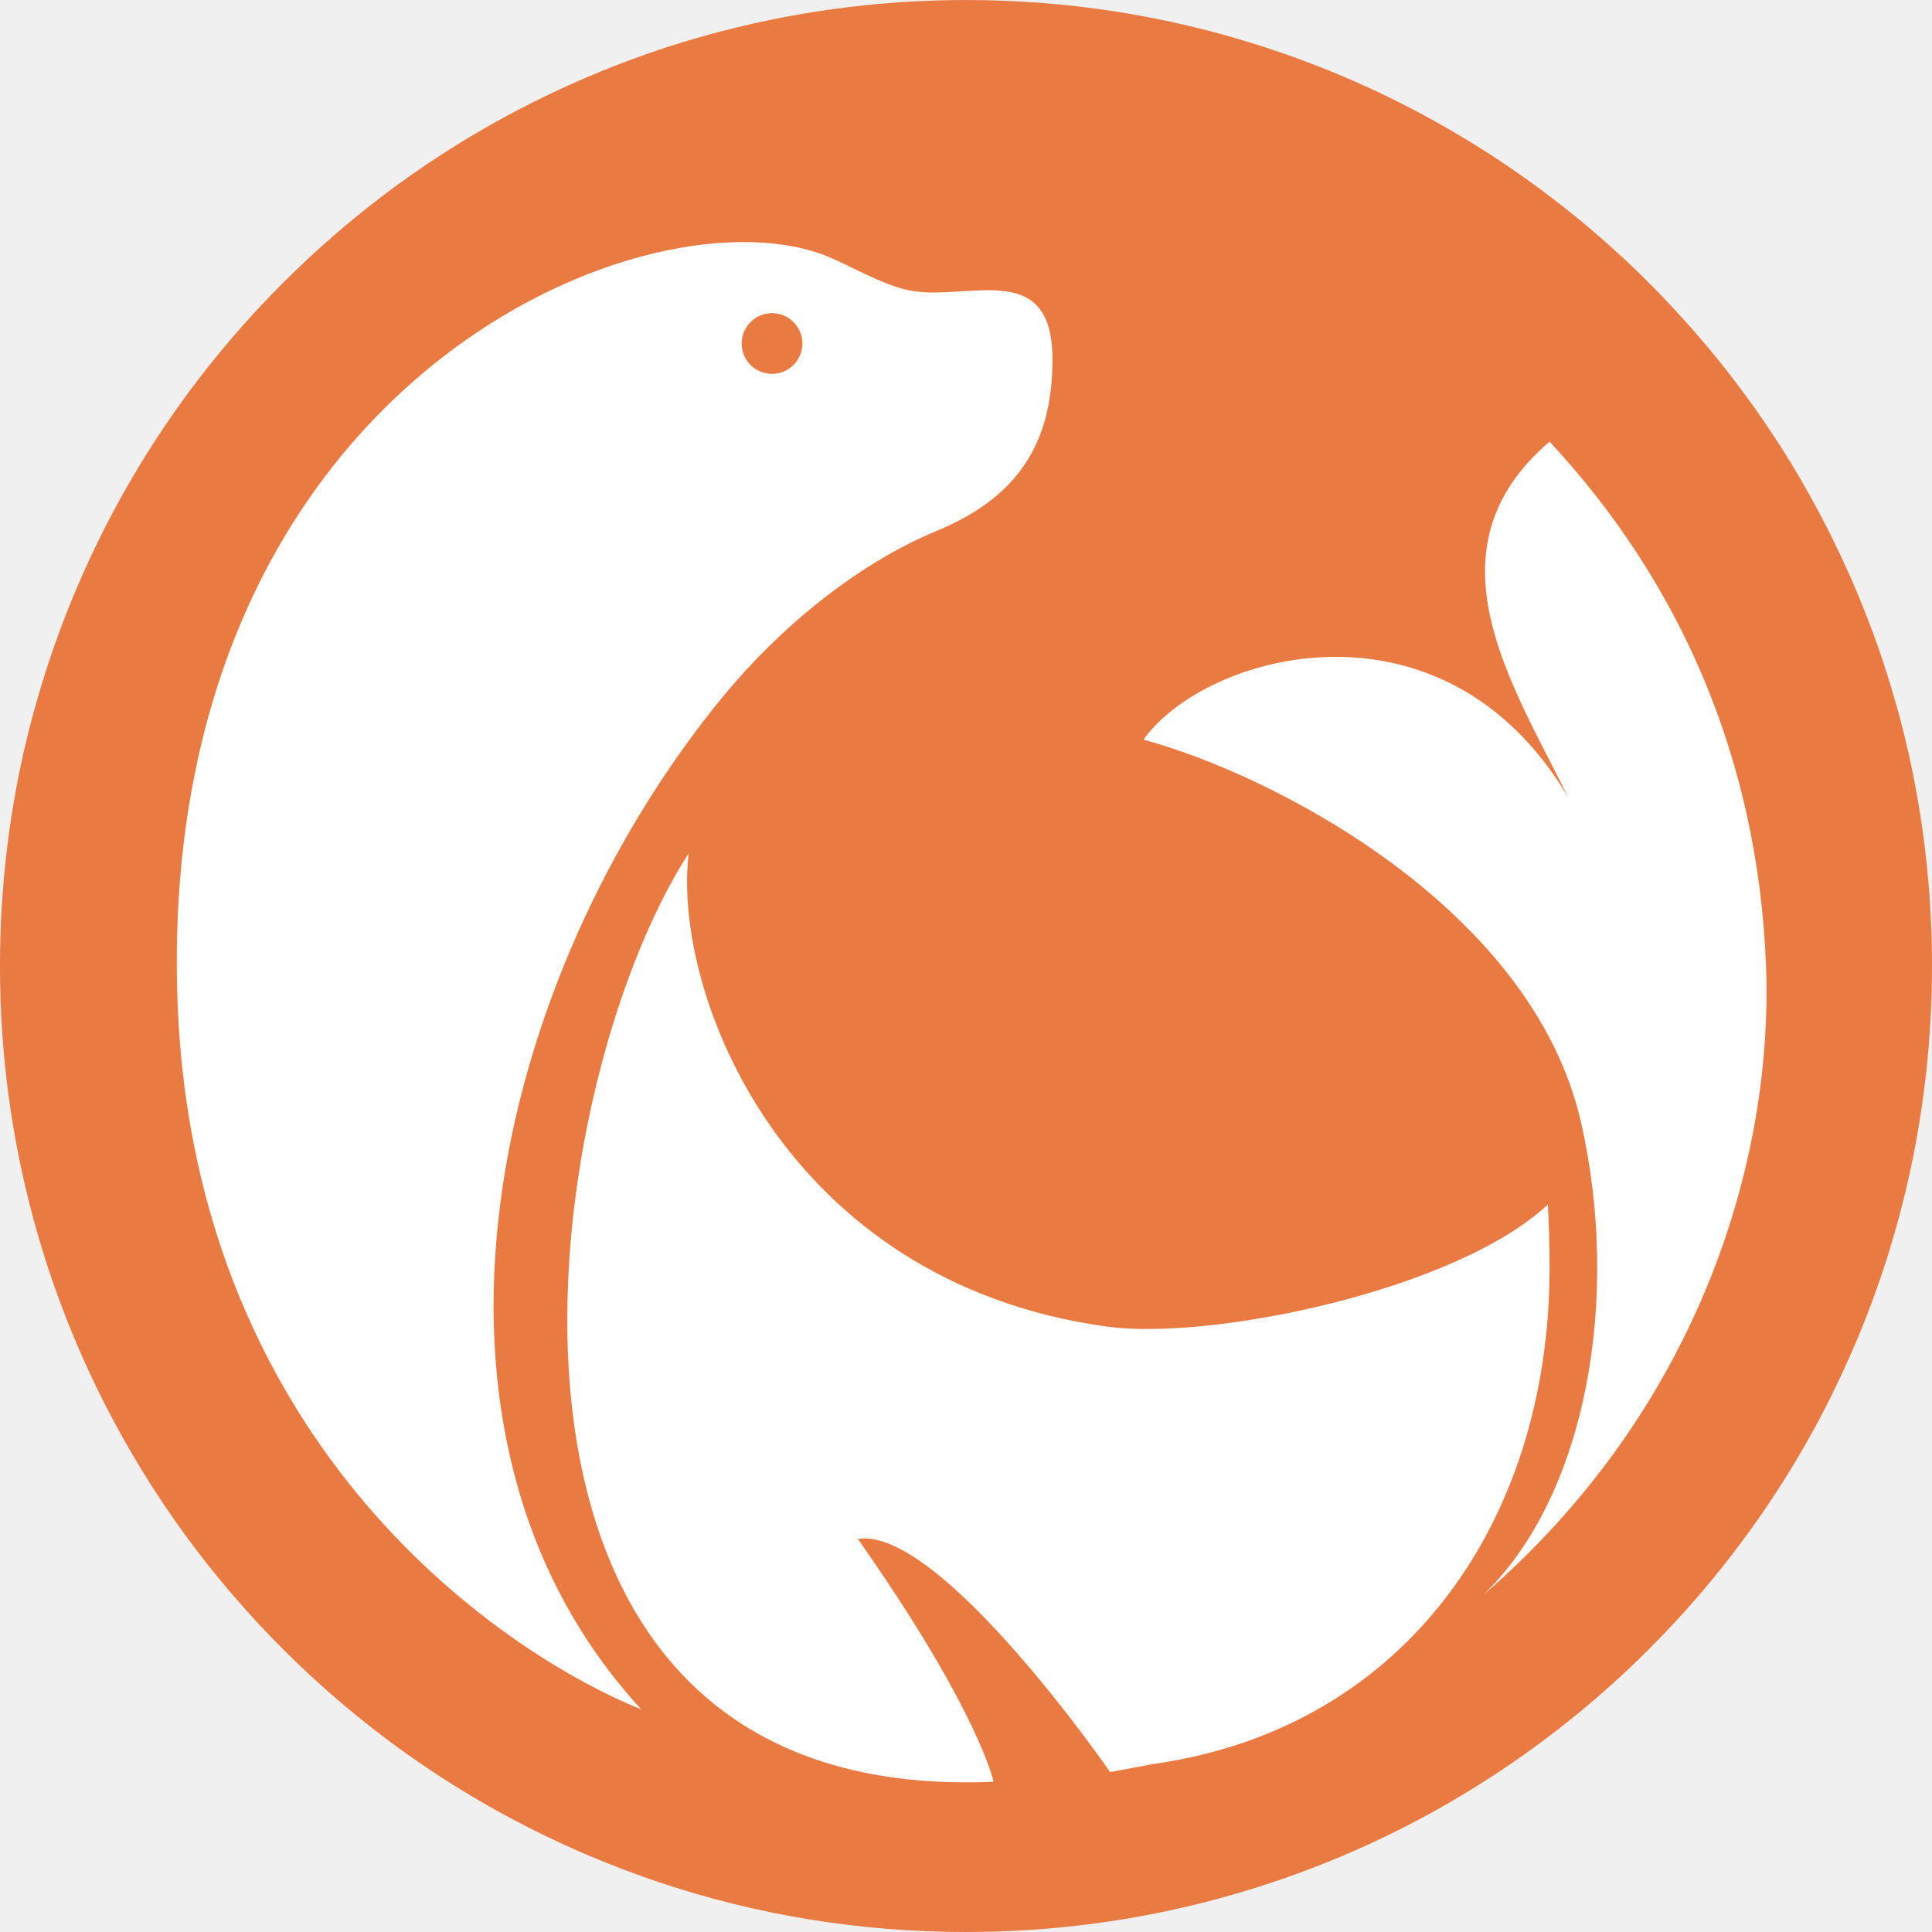
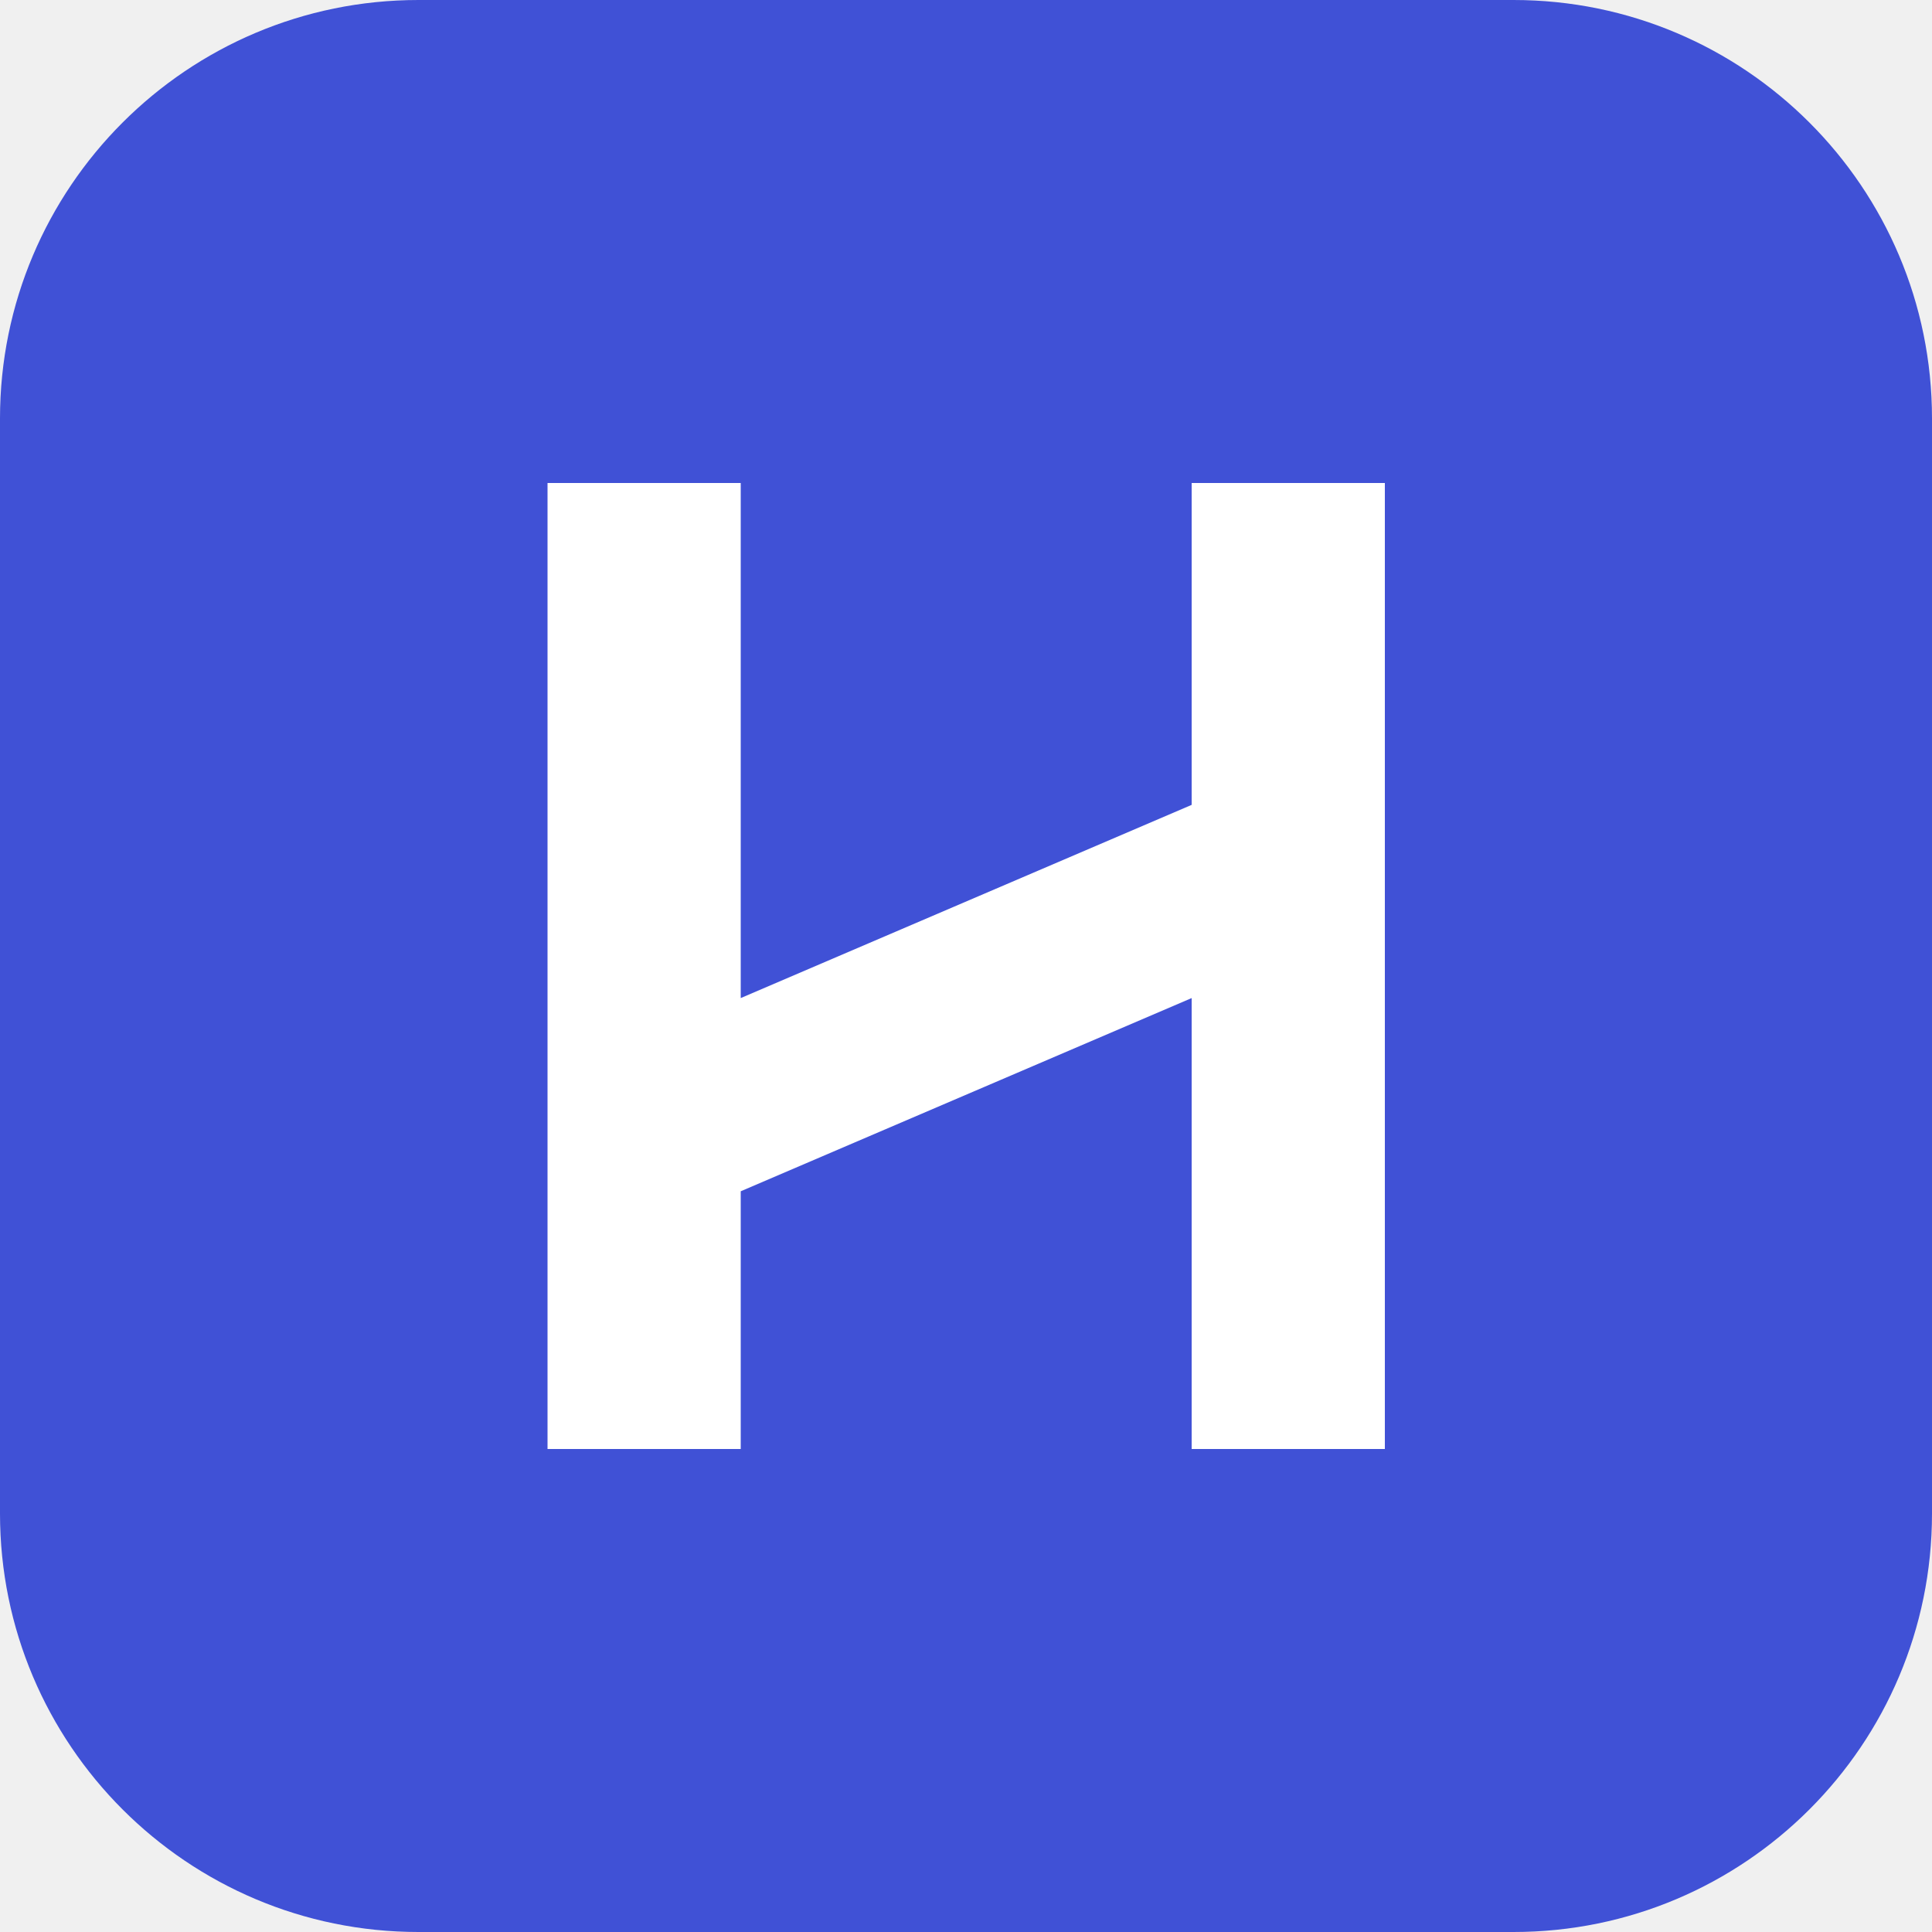
- <svg xmlns="http://www.w3.org/2000/svg" height="180" width="180" viewBox="0 0 180 180">
-   <circle fill="white" cx="90" cy="90" r="88" />
-   <path fill="#e97a42" d="M 178.224 72.09 c -0.296 -1.463 -0.627 -2.919 -0.996 -4.364 -0.293 -1.151 -0.616 -2.293 -0.956 -3.433 -0.301 -1.008 -0.612 -2.014 -0.95 -3.012 -0.531 -1.578 -1.113 -3.142 -1.735 -4.694 -0.216 -0.54 -0.433 -1.082 -0.661 -1.618 -0.195 -0.462 -0.399 -0.917 -0.601 -1.375 -0.262 -0.591 -0.53 -1.177 -0.804 -1.762 -0.074 -0.159 -0.151 -0.315 -0.226 -0.474 -0.209 -0.441 -0.422 -0.881 -0.638 -1.318 -0.076 -0.154 -0.153 -0.306 -0.229 -0.459 -0.236 -0.471 -0.477 -0.939 -0.721 -1.406 -0.053 -0.101 -0.105 -0.201 -0.158 -0.302 -1.143 -2.16 -2.367 -4.269 -3.68 -6.322 -0.116 -0.181 -0.237 -0.359 -0.355 -0.539 -0.094 -0.144 -0.189 -0.288 -0.284 -0.432 -0.284 -0.431 -0.57 -0.861 -0.862 -1.287 -0.112 -0.164 -0.225 -0.326 -0.338 -0.489 -0.193 -0.279 -0.382 -0.56 -0.579 -0.836 -0.089 -0.125 -0.182 -0.249 -0.273 -0.374 -0.13 -0.182 -0.264 -0.362 -0.395 -0.542 -0.277 -0.38 -0.556 -0.76 -0.838 -1.135 -0.15 -0.199 -0.303 -0.395 -0.454 -0.593 -0.21 -0.274 -0.417 -0.552 -0.63 -0.823 -0.055 -0.069 -0.111 -0.136 -0.166 -0.205 -0.482 -0.61 -0.971 -1.216 -1.47 -1.814 -0.129 -0.155 -0.262 -0.306 -0.392 -0.461 -0.402 -0.476 -0.808 -0.95 -1.22 -1.417 -0.186 -0.212 -0.375 -0.422 -0.563 -0.631 -0.384 -0.428 -0.773 -0.854 -1.167 -1.276 -0.176 -0.189 -0.351 -0.379 -0.529 -0.567 -0.564 -0.595 -1.134 -1.186 -1.716 -1.768 -1.091 -1.091 -2.207 -2.15 -3.346 -3.178 -1.016 -0.919 -2.05 -1.815 -3.103 -2.684 -0.772 -0.636 -1.557 -1.255 -2.348 -1.864 -3.465 -2.67 -7.112 -5.075 -10.927 -7.209 -2.869 -1.604 -5.83 -3.06 -8.883 -4.351 -2.443 -1.033 -4.922 -1.948 -7.428 -2.756 -8.879 -2.863 -18.13 -4.318 -27.605 -4.318 -3.19 0 -6.354 0.169 -9.488 0.496 -4.036 0.421 -8.019 1.114 -11.94 2.073 -1.732 0.423 -3.452 0.892 -5.157 1.42 -2.856 0.883 -5.673 1.912 -8.447 3.085 -2.645 1.118 -5.222 2.357 -7.729 3.711 -2.574 1.39 -5.073 2.901 -7.494 4.533 -1.195 0.805 -2.37 1.64 -3.527 2.503 -1.156 0.864 -2.292 1.756 -3.408 2.676 -0.553 0.456 -1.1 0.919 -1.643 1.389 -1.649 1.427 -3.252 2.92 -4.806 4.473 -2.582 2.582 -4.991 5.299 -7.222 8.138 -0.892 1.135 -1.756 2.292 -2.59 3.467 -0.417 0.588 -0.827 1.18 -1.23 1.778 -0.403 0.597 -0.798 1.199 -1.186 1.806 -0.388 0.607 -0.769 1.218 -1.143 1.835 -2.241 3.697 -4.216 7.562 -5.916 11.582 -1.095 2.589 -2.059 5.217 -2.901 7.877 -0.153 0.482 -0.3 0.965 -0.444 1.449 -0.339 1.14 -0.663 2.282 -0.956 3.433 -0.369 1.446 -0.7 2.901 -0.996 4.364 -1.034 5.121 -1.618 10.343 -1.749 15.637 -0.018 0.757 -0.028 1.514 -0.028 2.274 0 1.123 0.02 2.244 0.062 3.361 0.285 7.82 1.568 15.475 3.825 22.879 0.044 0.147 0.088 0.295 0.133 0.441 0.877 2.823 1.894 5.608 3.054 8.35 0.85 2.009 1.769 3.98 2.755 5.912 0.539 1.057 1.105 2.099 1.685 3.132 4.013 7.142 8.98 13.698 14.846 19.564 7.713 7.713 16.611 13.878 26.477 18.352 0.705 0.32 1.415 0.632 2.131 0.935 2.081 0.88 4.185 1.679 6.313 2.396 9.217 3.106 18.85 4.677 28.719 4.677 8.031 0 15.902 -1.047 23.522 -3.107 0.633 -0.172 1.266 -0.35 1.895 -0.535 0.757 -0.222 1.509 -0.456 2.26 -0.698 0.717 -0.232 1.431 -0.474 2.145 -0.723 1.752 -0.616 3.49 -1.281 5.211 -2.009 0.755 -0.319 1.503 -0.651 2.247 -0.989 1.237 -0.563 2.459 -1.15 3.664 -1.766 0.644 -0.328 1.283 -0.665 1.917 -1.009 1.654 -0.896 3.274 -1.848 4.865 -2.844 5.736 -3.591 11.06 -7.827 15.912 -12.679 0.775 -0.775 1.534 -1.562 2.278 -2.36 5.204 -5.59 9.636 -11.754 13.246 -18.417 0.343 -0.634 0.68 -1.274 1.009 -1.917 0.482 -0.944 0.943 -1.9 1.392 -2.863 0.471 -1.007 0.928 -2.021 1.364 -3.049 1.22 -2.886 2.281 -5.82 3.187 -8.793 0.559 -1.833 1.056 -3.68 1.494 -5.542 0.108 -0.458 0.211 -0.916 0.312 -1.376 0.194 -0.883 0.373 -1.77 0.539 -2.659 1.02 -5.455 1.542 -11.02 1.542 -16.663 0 -6.074 -0.595 -12.058 -1.776 -17.911 z m -161.733 19.614 c -1.118 -56.662 44.604 -74.877 60.998 -67.647 2.187 0.965 4.732 2.431 7.042 2.96 5.295 1.213 13.432 -3.113 13.521 6.273 0.078 8.156 -3.389 13.108 -10.797 16.177 -7.539 3.124 -14.777 9.181 -19.95 15.493 -21.487 26.216 -31.231 68.556 -7.565 94.296 -13.679 -5.545 -42.418 -25.467 -43.248 -67.552 z m 91.109 72.619 c -0.053 0.008 -4.171 0.775 -4.171 0.775 0 0 -15.862 -22.957 -23.509 -21.719 11.291 16.04 12.649 22.625 12.649 22.625 -0.053 0.001 -0.107 0.001 -0.161 0.003 -51.831 2.131 -42.785 -64.026 -28.246 -86.502 -1.555 13.073 8.878 39.992 39.034 44.1 9.495 1.293 32.302 -3.275 41.015 -11.38 0.098 1.825 0.163 3.85 0.159 6.013 -0.046 23.538 -13.47 42.743 -36.77 46.085 z m 30.575 -15.708 c 9.647 -9.263 12.869 -27.779 9.103 -44.137 -4.608 -20.011 -28.861 -32.383 -40.744 -35.564 5.766 -8.089 27.908 -14.274 39.567 5.363 -5.172 -10.519 -13.556 -23.023 -1.732 -33.128 12.411 13.329 19.411 29.94 20.161 48.7 0.75 18.753 -6.64 41.768 -26.355 58.765 z" />
-   <circle fill="#e97a42" cx="71.927" cy="32.004" r="2.829" />
+ <svg xmlns="http://www.w3.org/2000/svg" id="Layer_1" version="1.1" viewBox="0 0 512 512">
+   <defs>
+     <style>
+       .st0 { fill: #fff; }
+       .st1 { fill: #4051d6; }
+     </style>
+   </defs>
+   <rect class="st1" width="512" height="512" rx="110.9" ry="110.9" />
+   <path class="st0" d="M145.1,128h51.2v136.5l119.5-51.2v-85.3h51.2v256h-51.2v-119.5l-119.5,51.2v68.3h-51.2V128h0Z" />
</svg>
